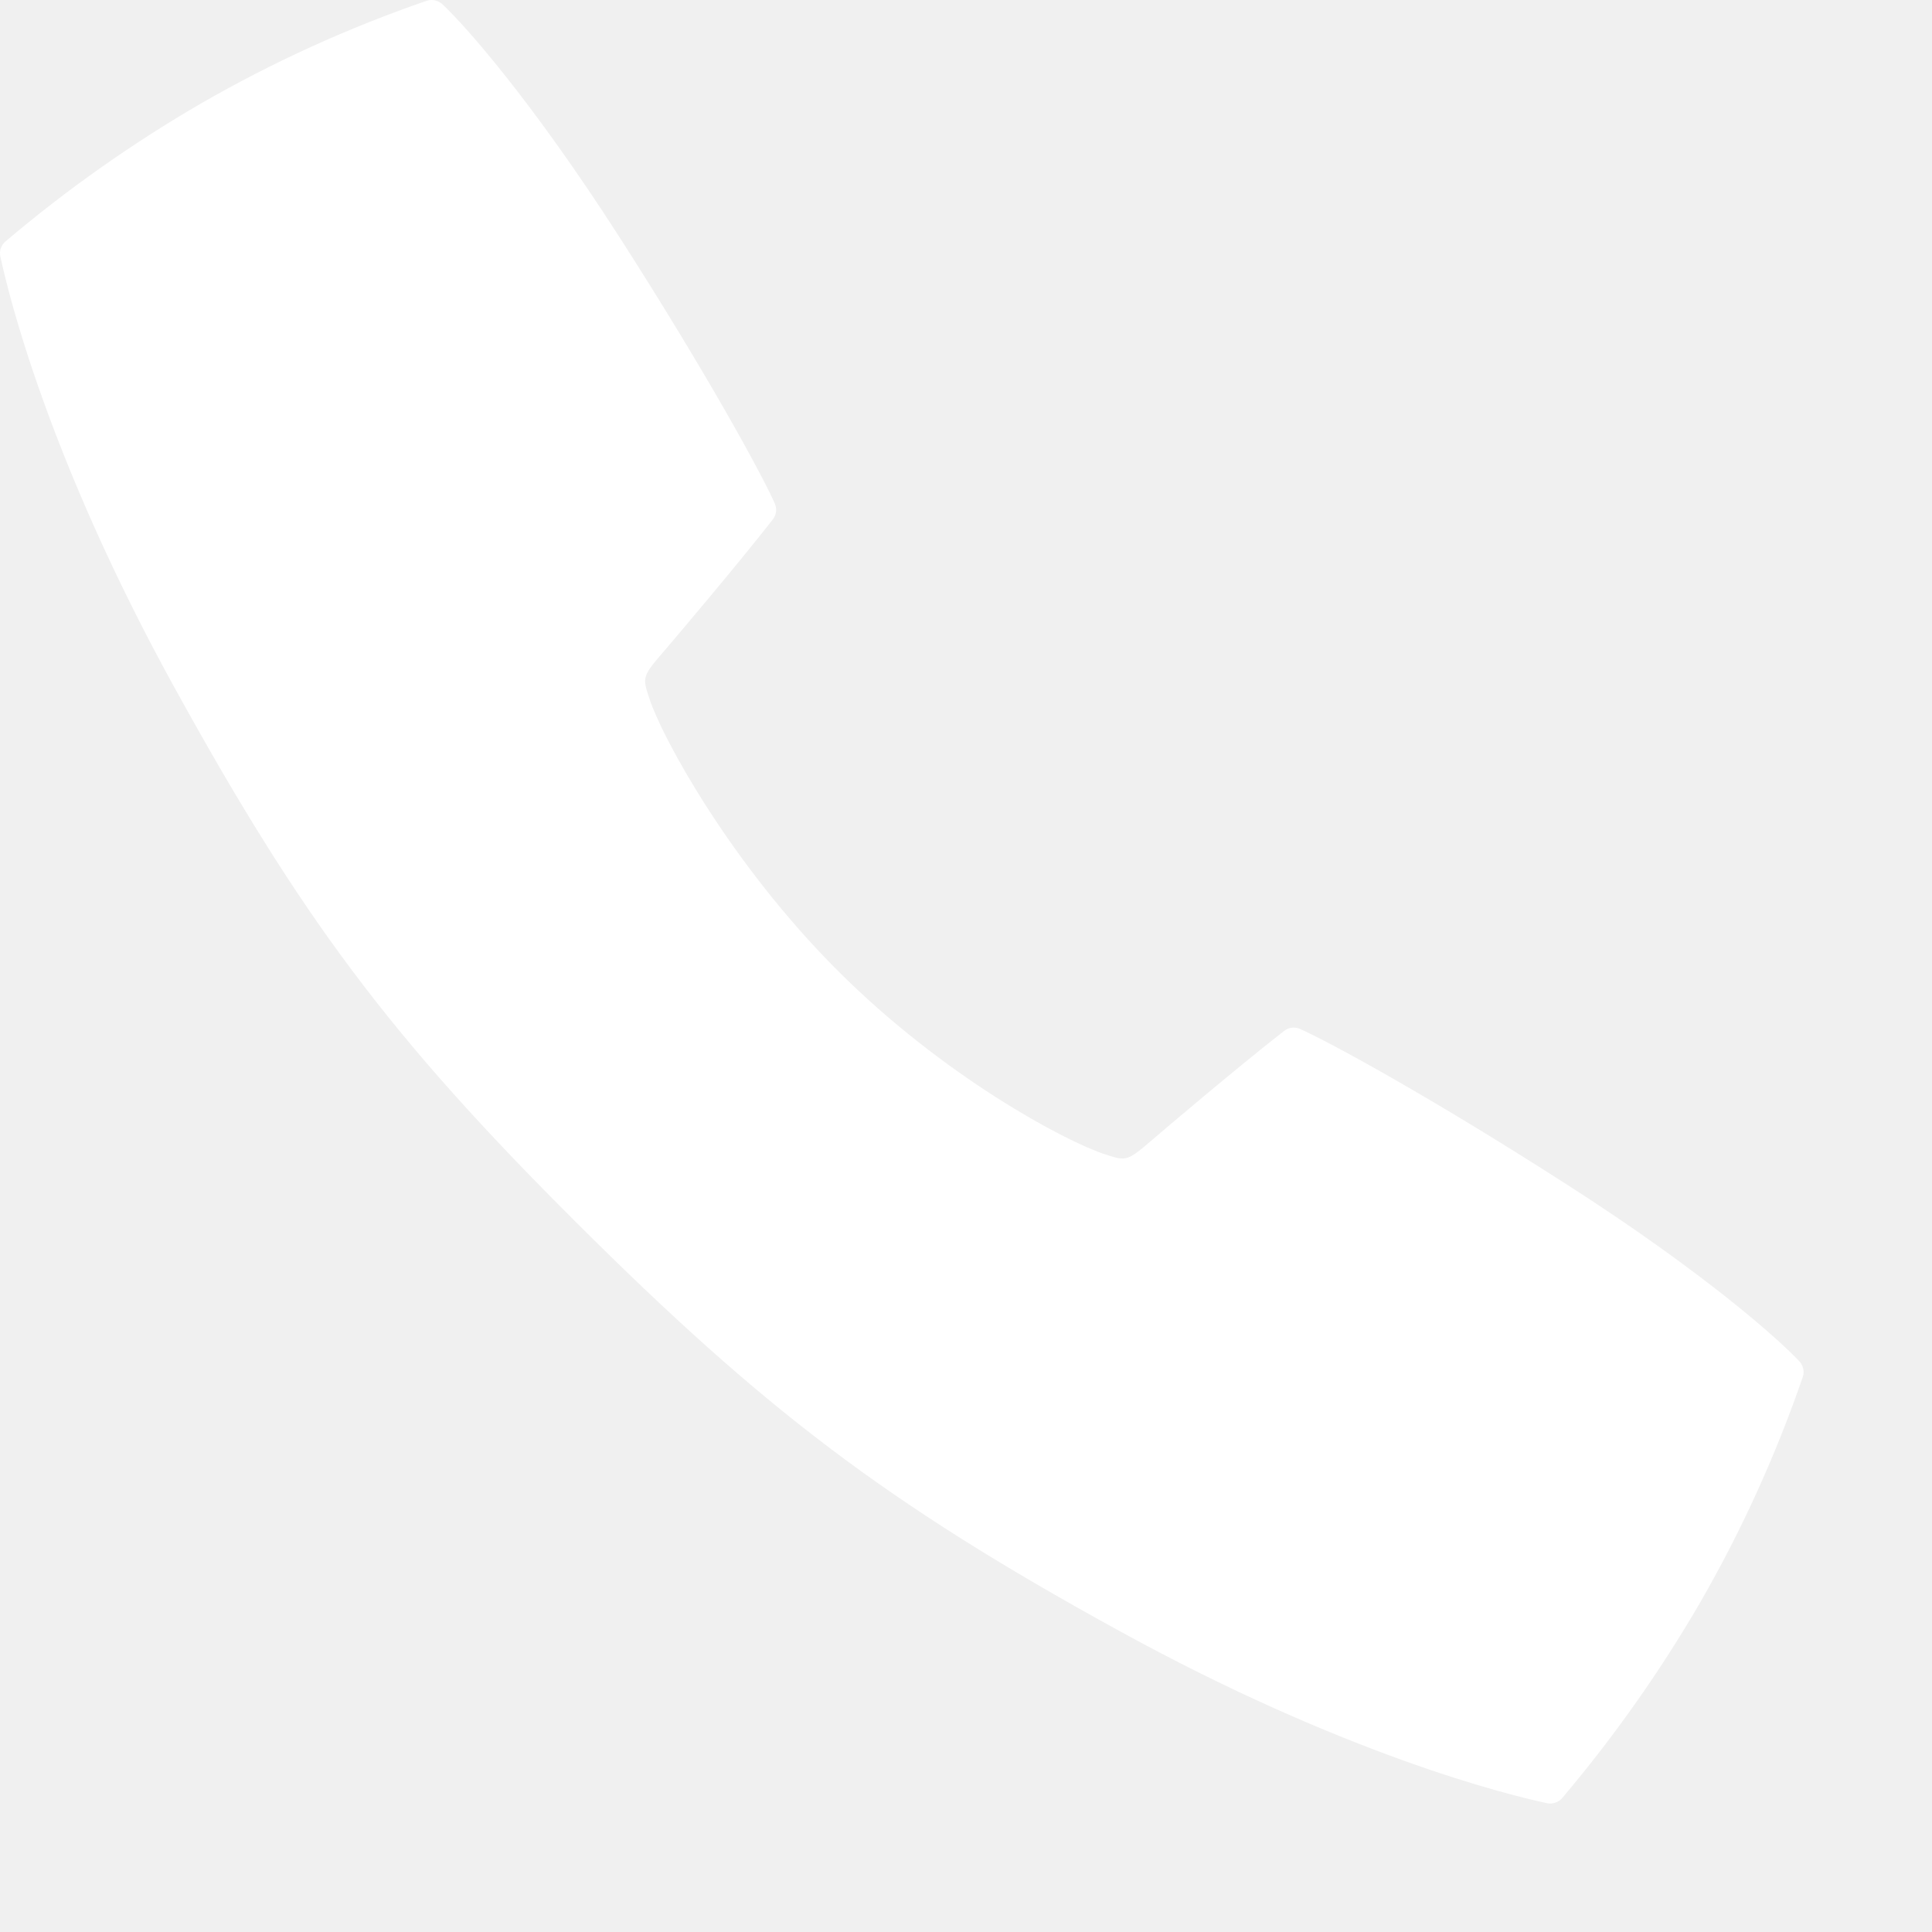
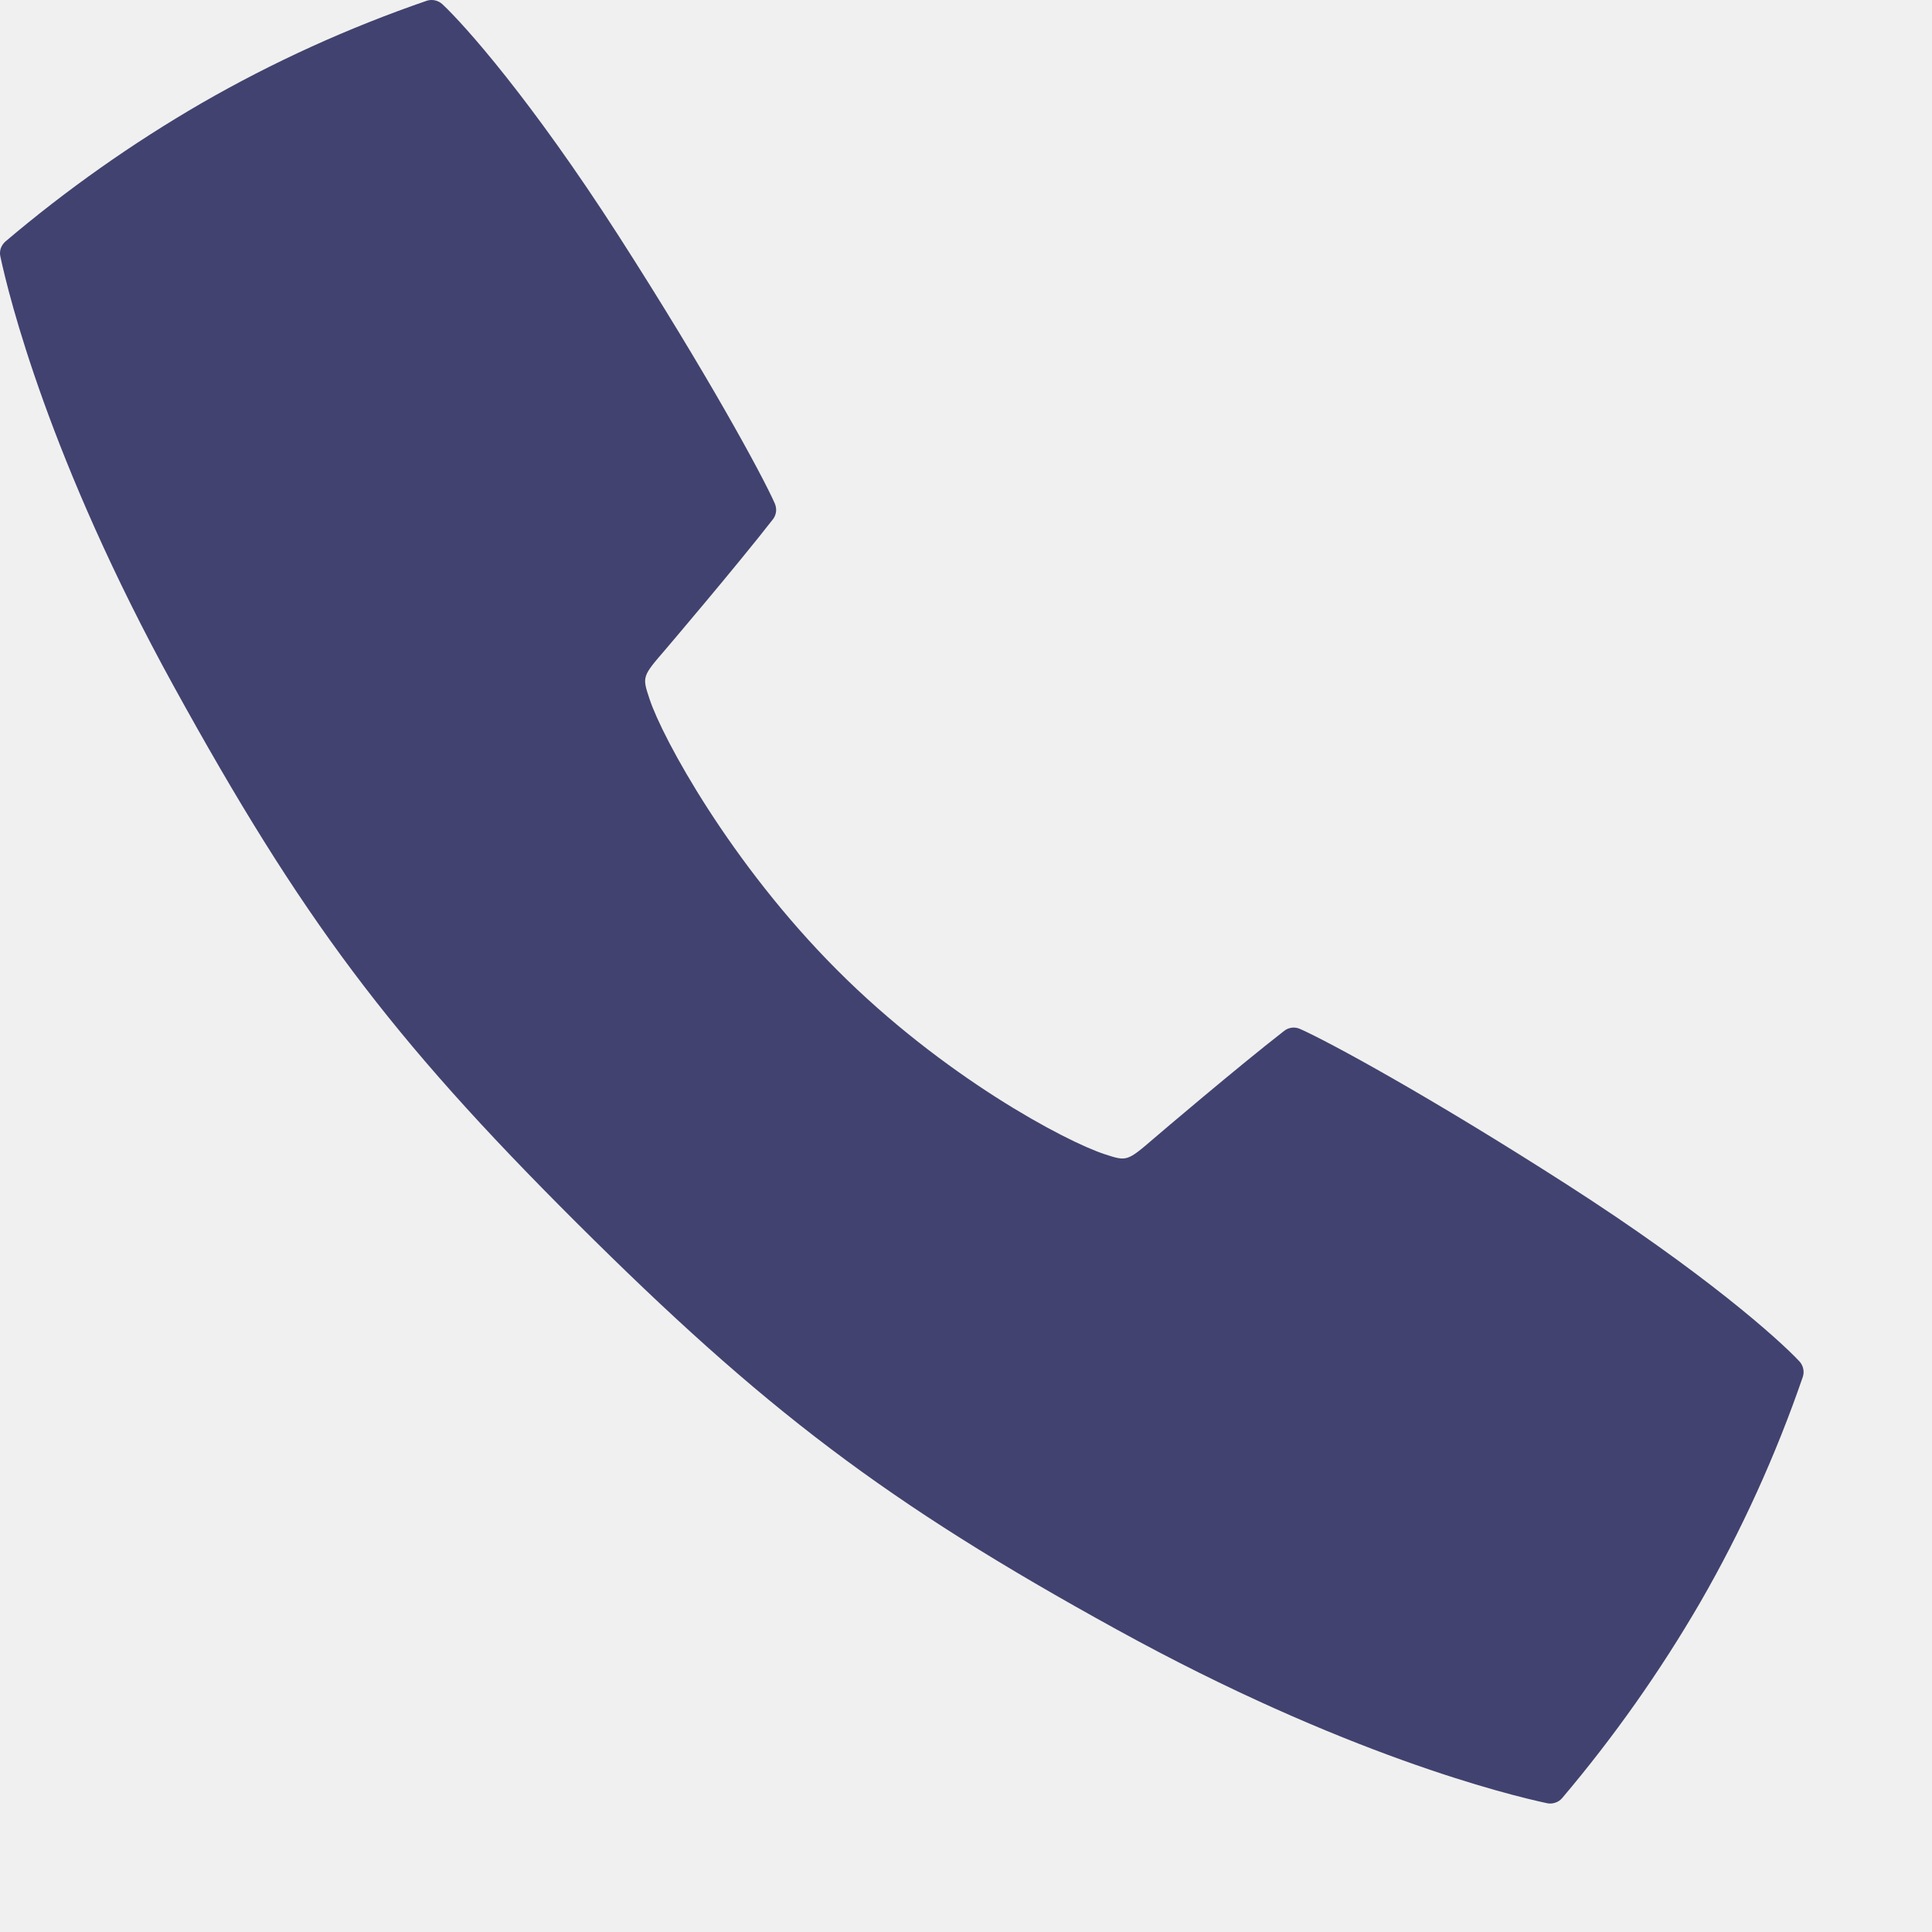
<svg xmlns="http://www.w3.org/2000/svg" width="15" height="15" viewBox="0 0 15 15" fill="none">
-   <path d="M13.97 10.569C13.807 10.395 13.231 9.881 12.172 9.201C11.105 8.516 10.318 8.088 10.092 7.988C10.073 7.98 10.051 7.976 10.029 7.979C10.008 7.982 9.987 7.99 9.97 8.004C9.606 8.287 8.994 8.808 8.962 8.836C8.75 9.018 8.75 9.018 8.576 8.961C8.271 8.861 7.323 8.358 6.498 7.53C5.672 6.703 5.143 5.731 5.043 5.427C4.985 5.253 4.985 5.253 5.168 5.041C5.196 5.008 5.717 4.396 6 4.033C6.014 4.016 6.022 3.995 6.025 3.974C6.028 3.952 6.024 3.93 6.016 3.91C5.916 3.684 5.488 2.898 4.803 1.831C4.122 0.772 3.609 0.196 3.435 0.033C3.419 0.018 3.399 0.008 3.378 0.003C3.356 -0.002 3.334 -0.001 3.313 0.006C2.706 0.215 2.12 0.481 1.563 0.802C1.025 1.114 0.516 1.473 0.042 1.875C0.026 1.889 0.013 1.908 0.006 1.928C-0.001 1.949 -0.002 1.971 0.003 1.992C0.068 2.297 0.38 3.567 1.349 5.328C2.338 7.124 3.023 8.045 4.475 9.492C5.927 10.939 6.876 11.665 8.675 12.654C10.435 13.623 11.707 13.935 12.011 14C12.032 14.005 12.054 14.003 12.075 13.996C12.095 13.99 12.114 13.977 12.128 13.961C12.53 13.486 12.889 12.977 13.201 12.44C13.522 11.883 13.788 11.297 13.997 10.69C14.004 10.669 14.005 10.647 14 10.626C13.995 10.604 13.985 10.585 13.97 10.569Z" fill="white" />
+   <path d="M13.97 10.569C13.807 10.395 13.231 9.881 12.172 9.201C11.105 8.516 10.318 8.088 10.092 7.988C10.073 7.98 10.051 7.976 10.029 7.979C10.008 7.982 9.987 7.99 9.97 8.004C9.606 8.287 8.994 8.808 8.962 8.836C8.75 9.018 8.75 9.018 8.576 8.961C8.271 8.861 7.323 8.358 6.498 7.53C5.672 6.703 5.143 5.731 5.043 5.427C4.985 5.253 4.985 5.253 5.168 5.041C5.196 5.008 5.717 4.396 6 4.033C6.014 4.016 6.022 3.995 6.025 3.974C6.028 3.952 6.024 3.93 6.016 3.91C5.916 3.684 5.488 2.898 4.803 1.831C4.122 0.772 3.609 0.196 3.435 0.033C3.419 0.018 3.399 0.008 3.378 0.003C3.356 -0.002 3.334 -0.001 3.313 0.006C2.706 0.215 2.12 0.481 1.563 0.802C1.025 1.114 0.516 1.473 0.042 1.875C0.026 1.889 0.013 1.908 0.006 1.928C-0.001 1.949 -0.002 1.971 0.003 1.992C0.068 2.297 0.38 3.567 1.349 5.328C2.338 7.124 3.023 8.045 4.475 9.492C5.927 10.939 6.876 11.665 8.675 12.654C10.435 13.623 11.707 13.935 12.011 14C12.032 14.005 12.054 14.003 12.075 13.996C12.095 13.99 12.114 13.977 12.128 13.961C12.53 13.486 12.889 12.977 13.201 12.44C13.522 11.883 13.788 11.297 13.997 10.69C14.004 10.669 14.005 10.647 14 10.626C13.995 10.604 13.985 10.585 13.97 10.569Z" fill="#41426F" />
</svg>
